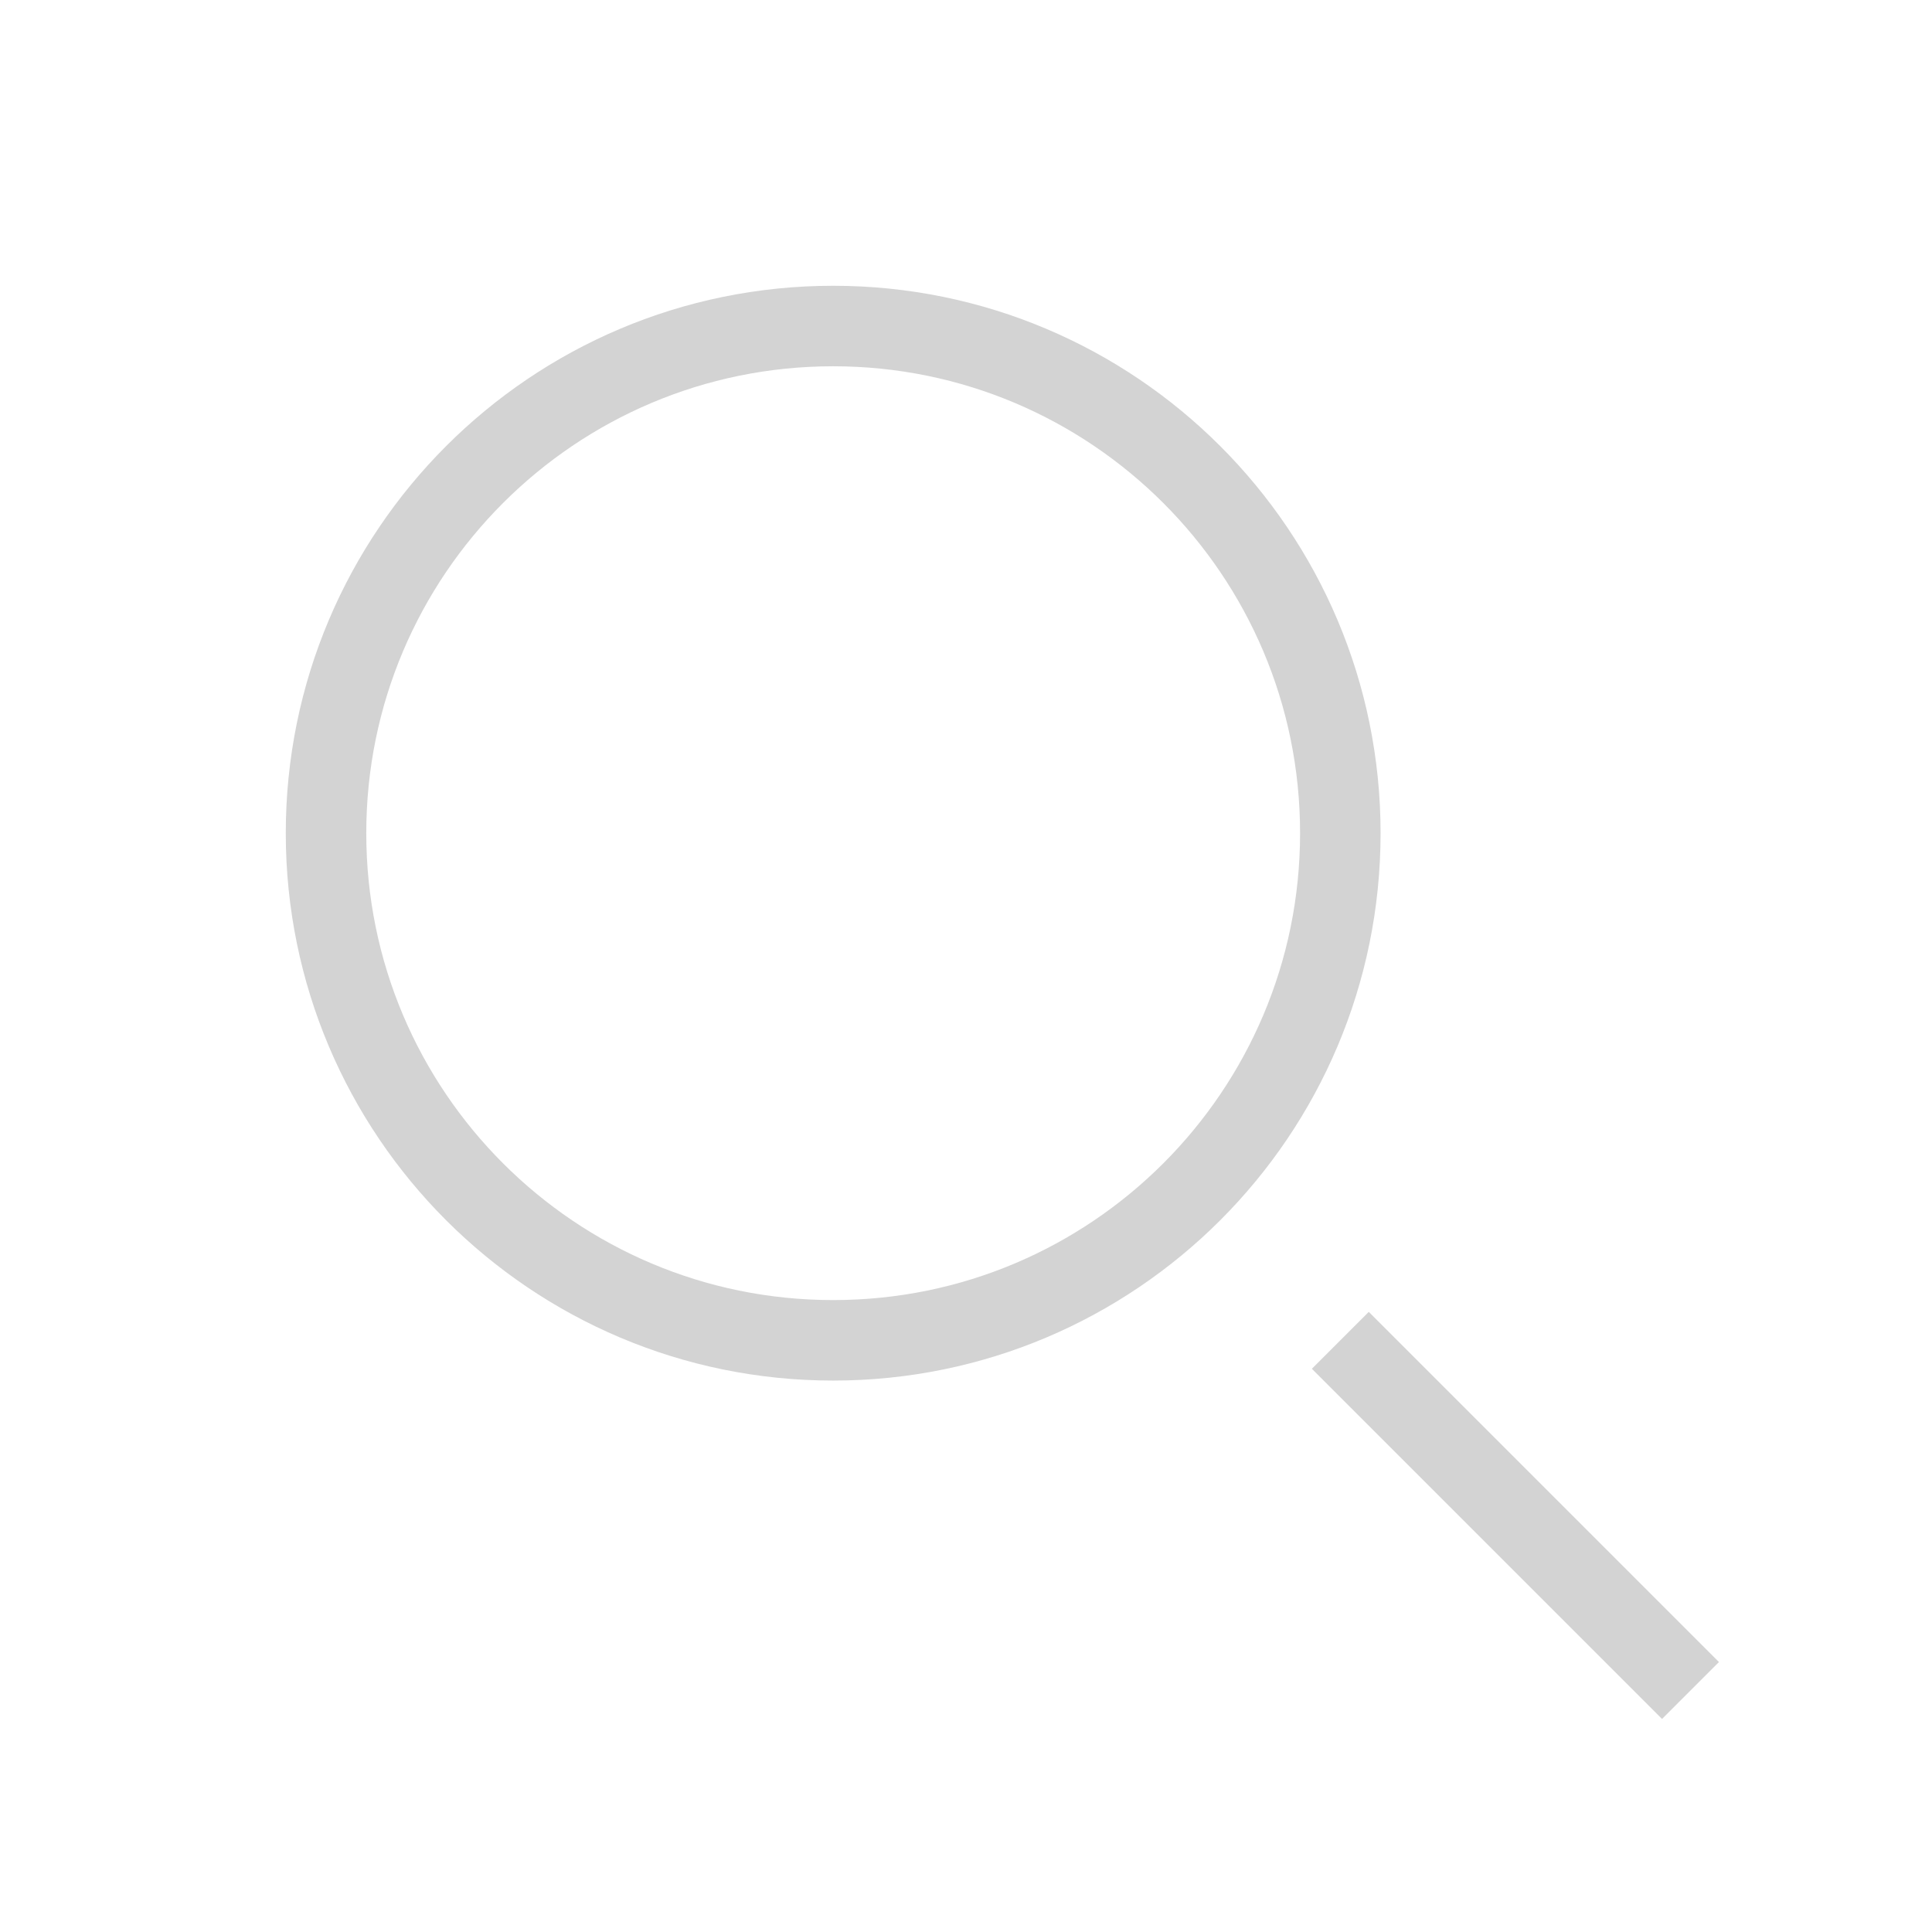
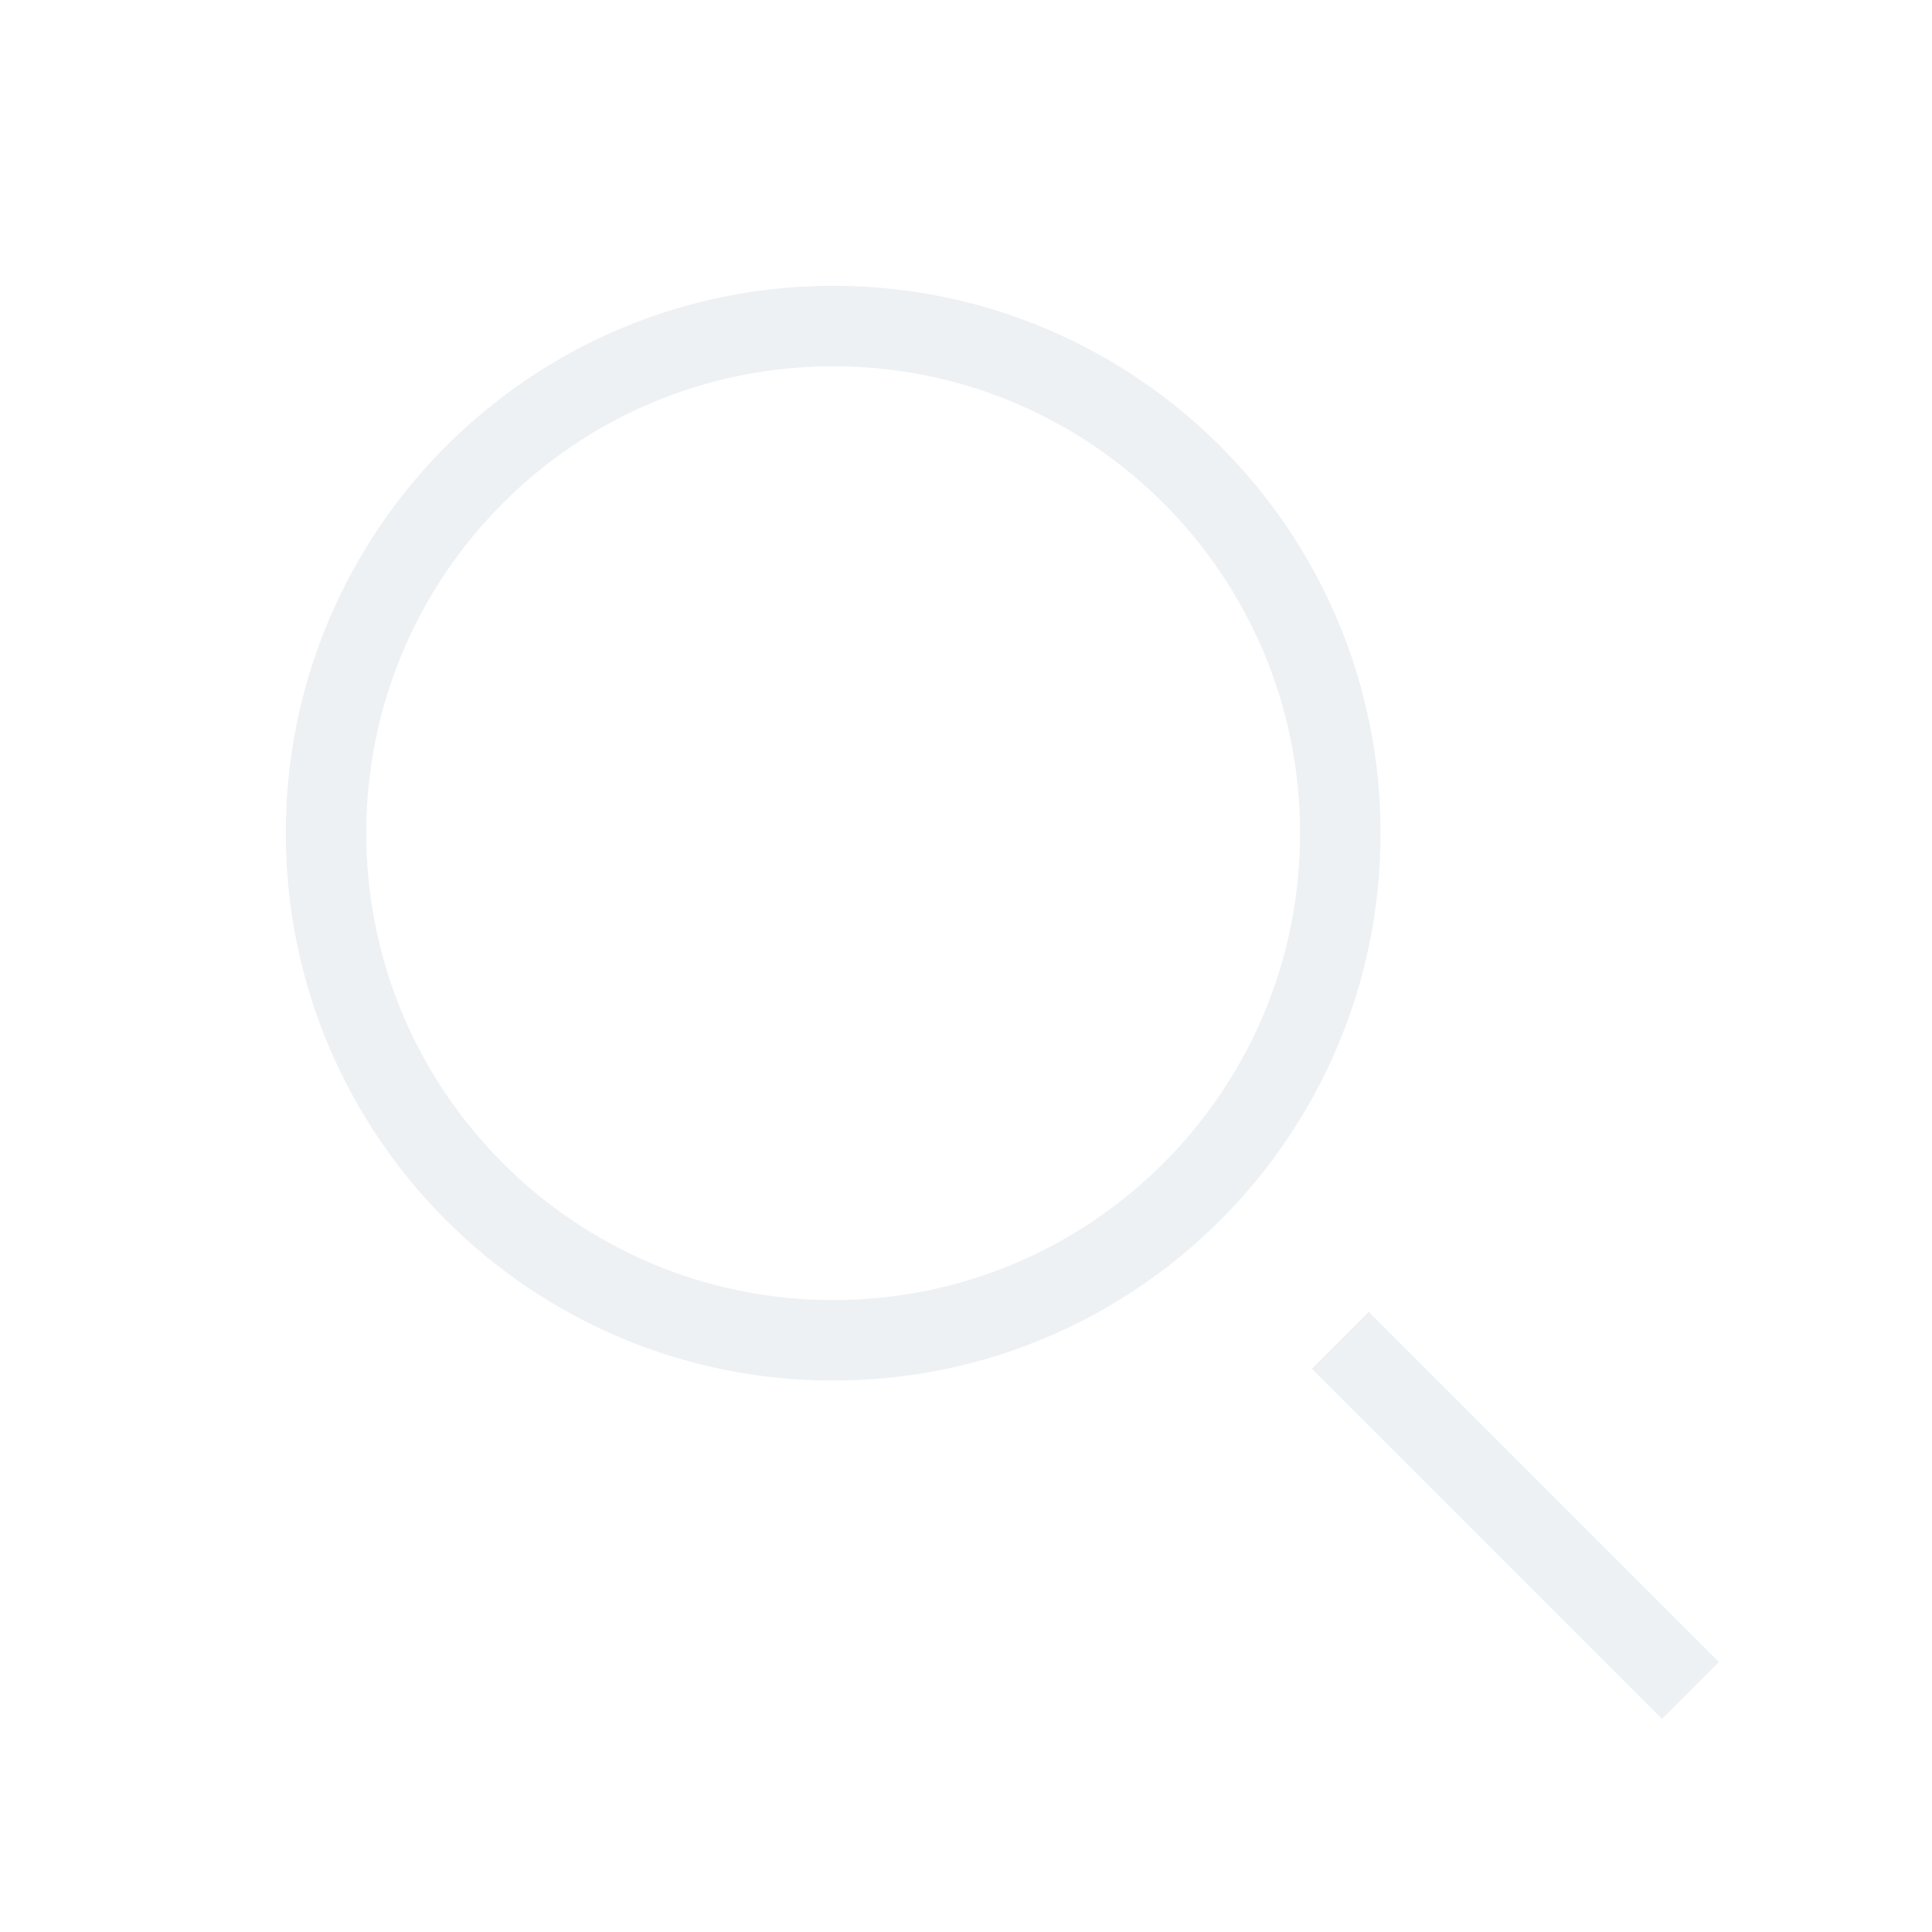
- <svg xmlns="http://www.w3.org/2000/svg" fill="none" viewBox="0 0 24 24" stroke="lightGrey" width="24" height="24">
+ <svg xmlns="http://www.w3.org/2000/svg" fill="none" viewBox="0 0 24 24" stroke="#edf1f3" width="24" height="24">
  <path strokeLinecap="round" strokeLinejoin="round" strokeWidth="2" d="M21 21l-4.35-4.35M16.65 10.35a6.3 6.3 0 11-12.6 0 6.3 6.3 0 0112.6 0z" />
</svg>
